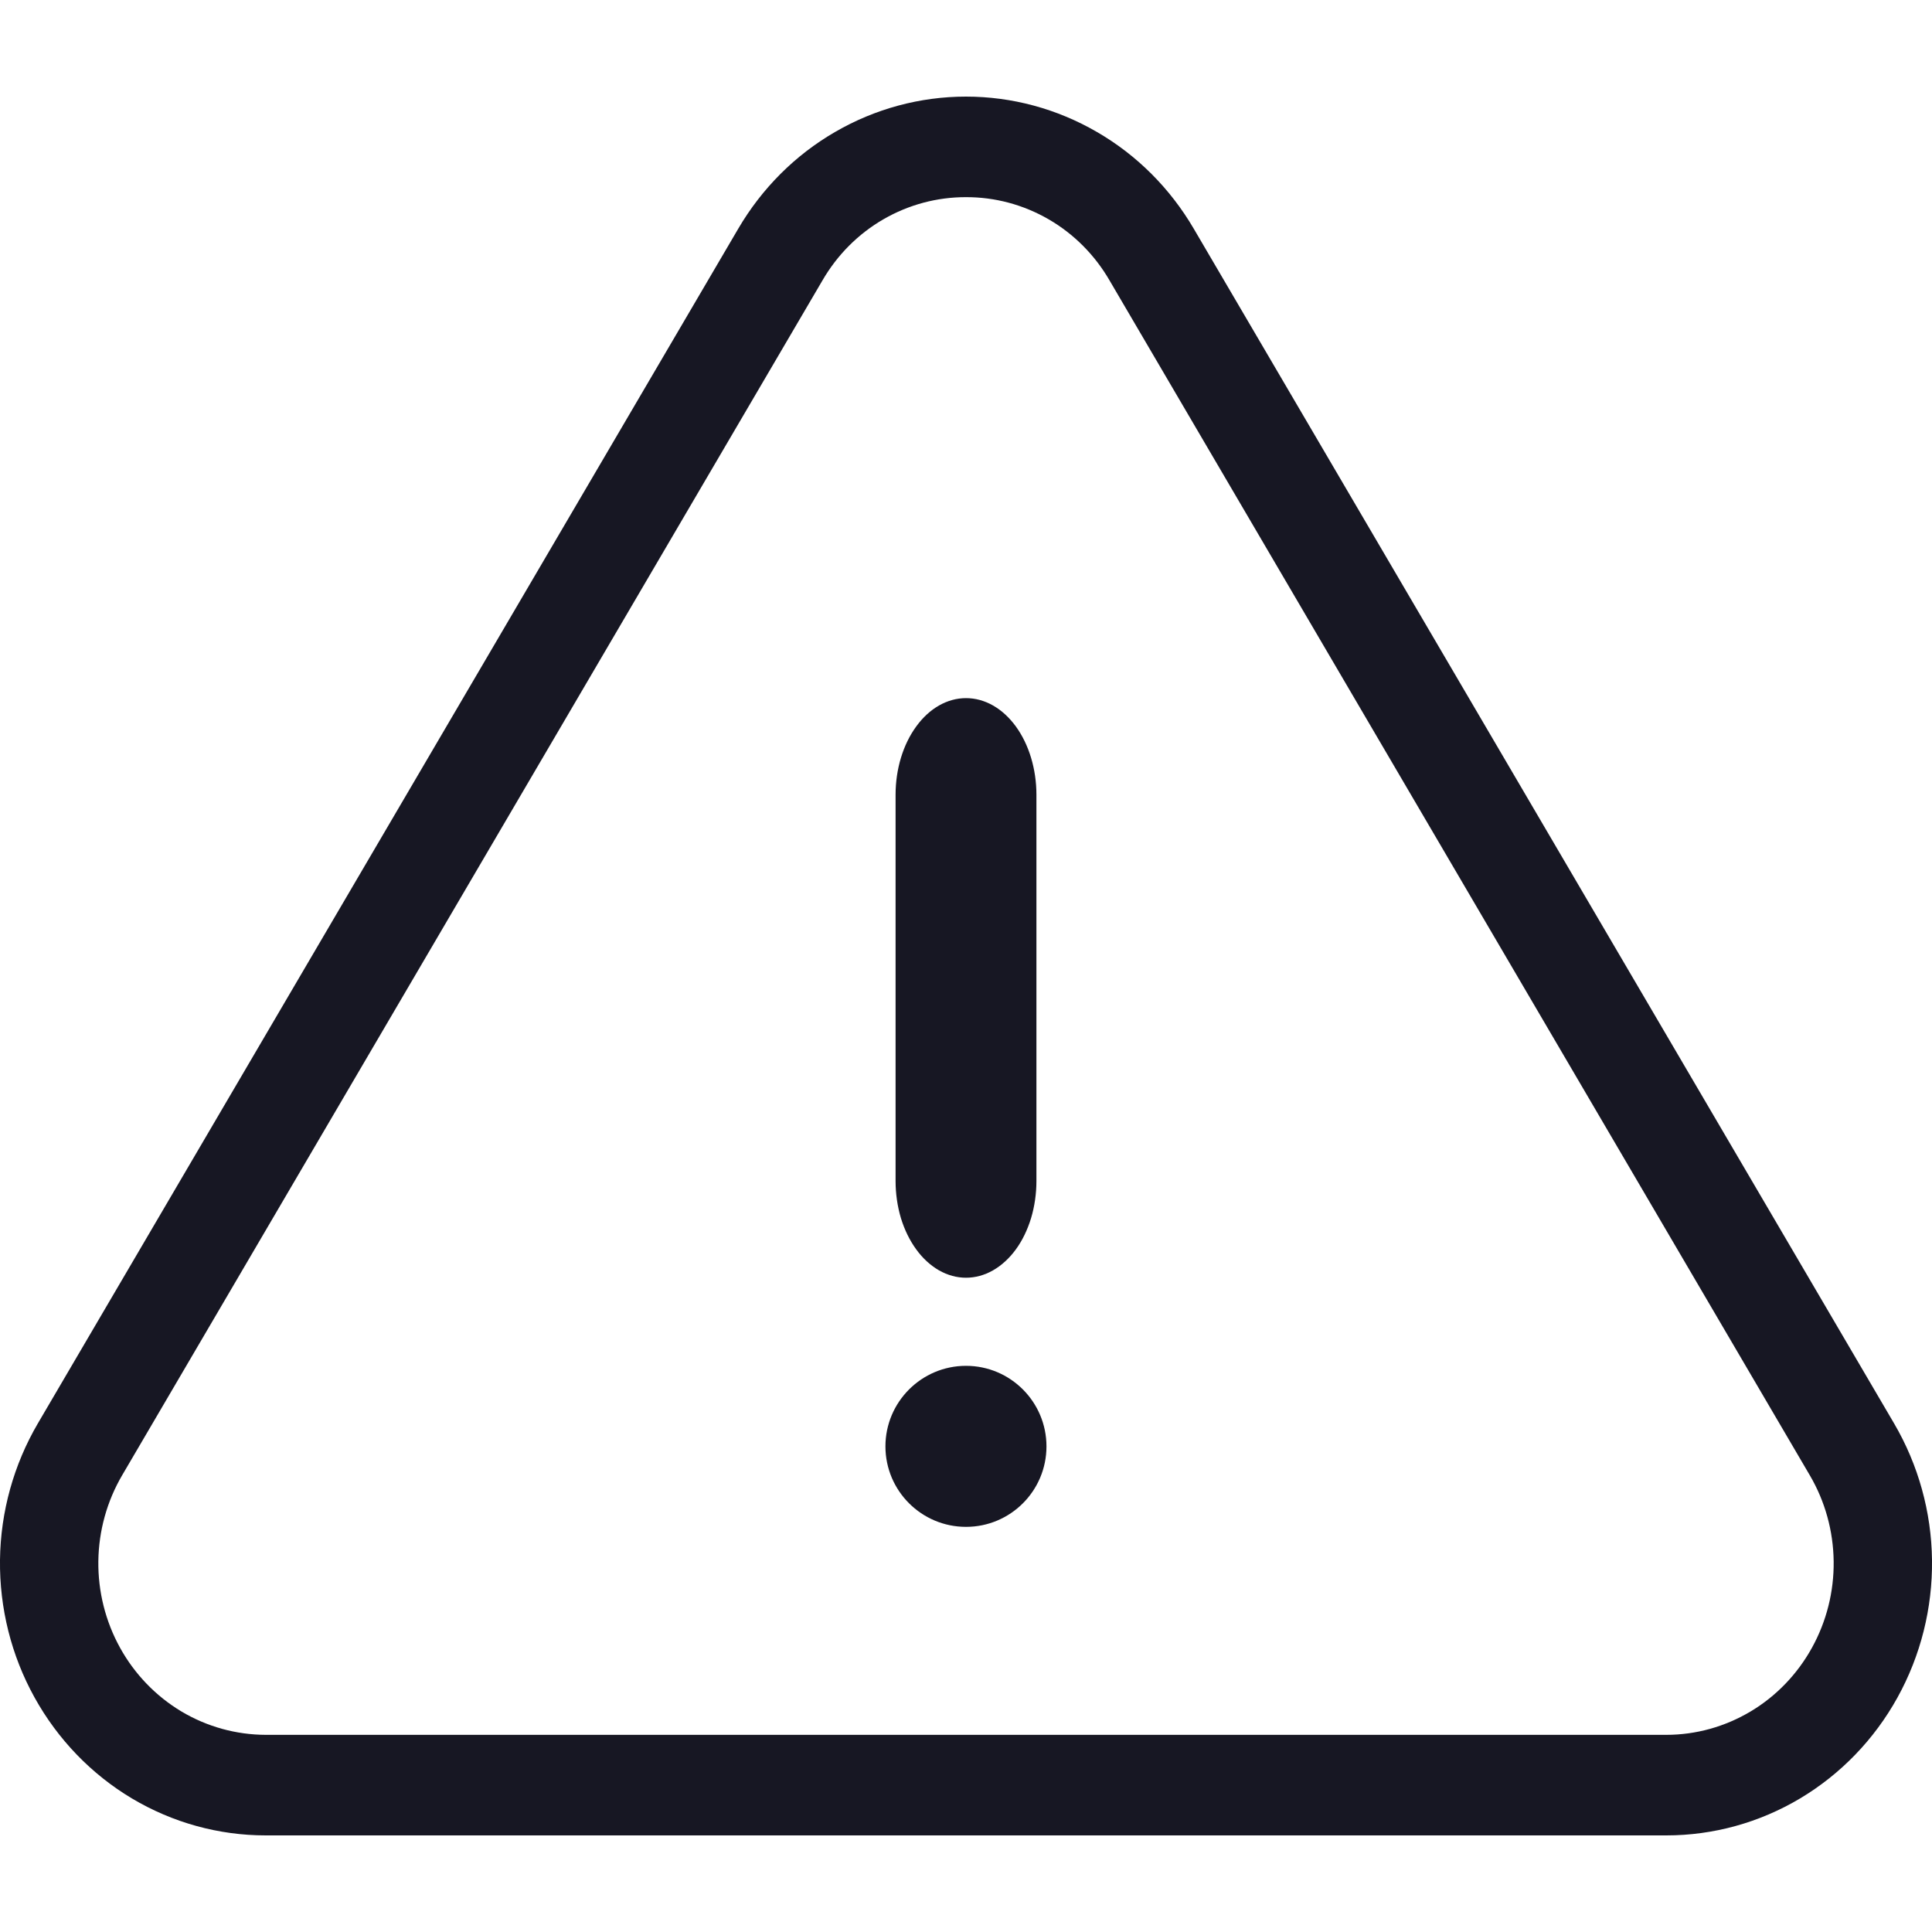
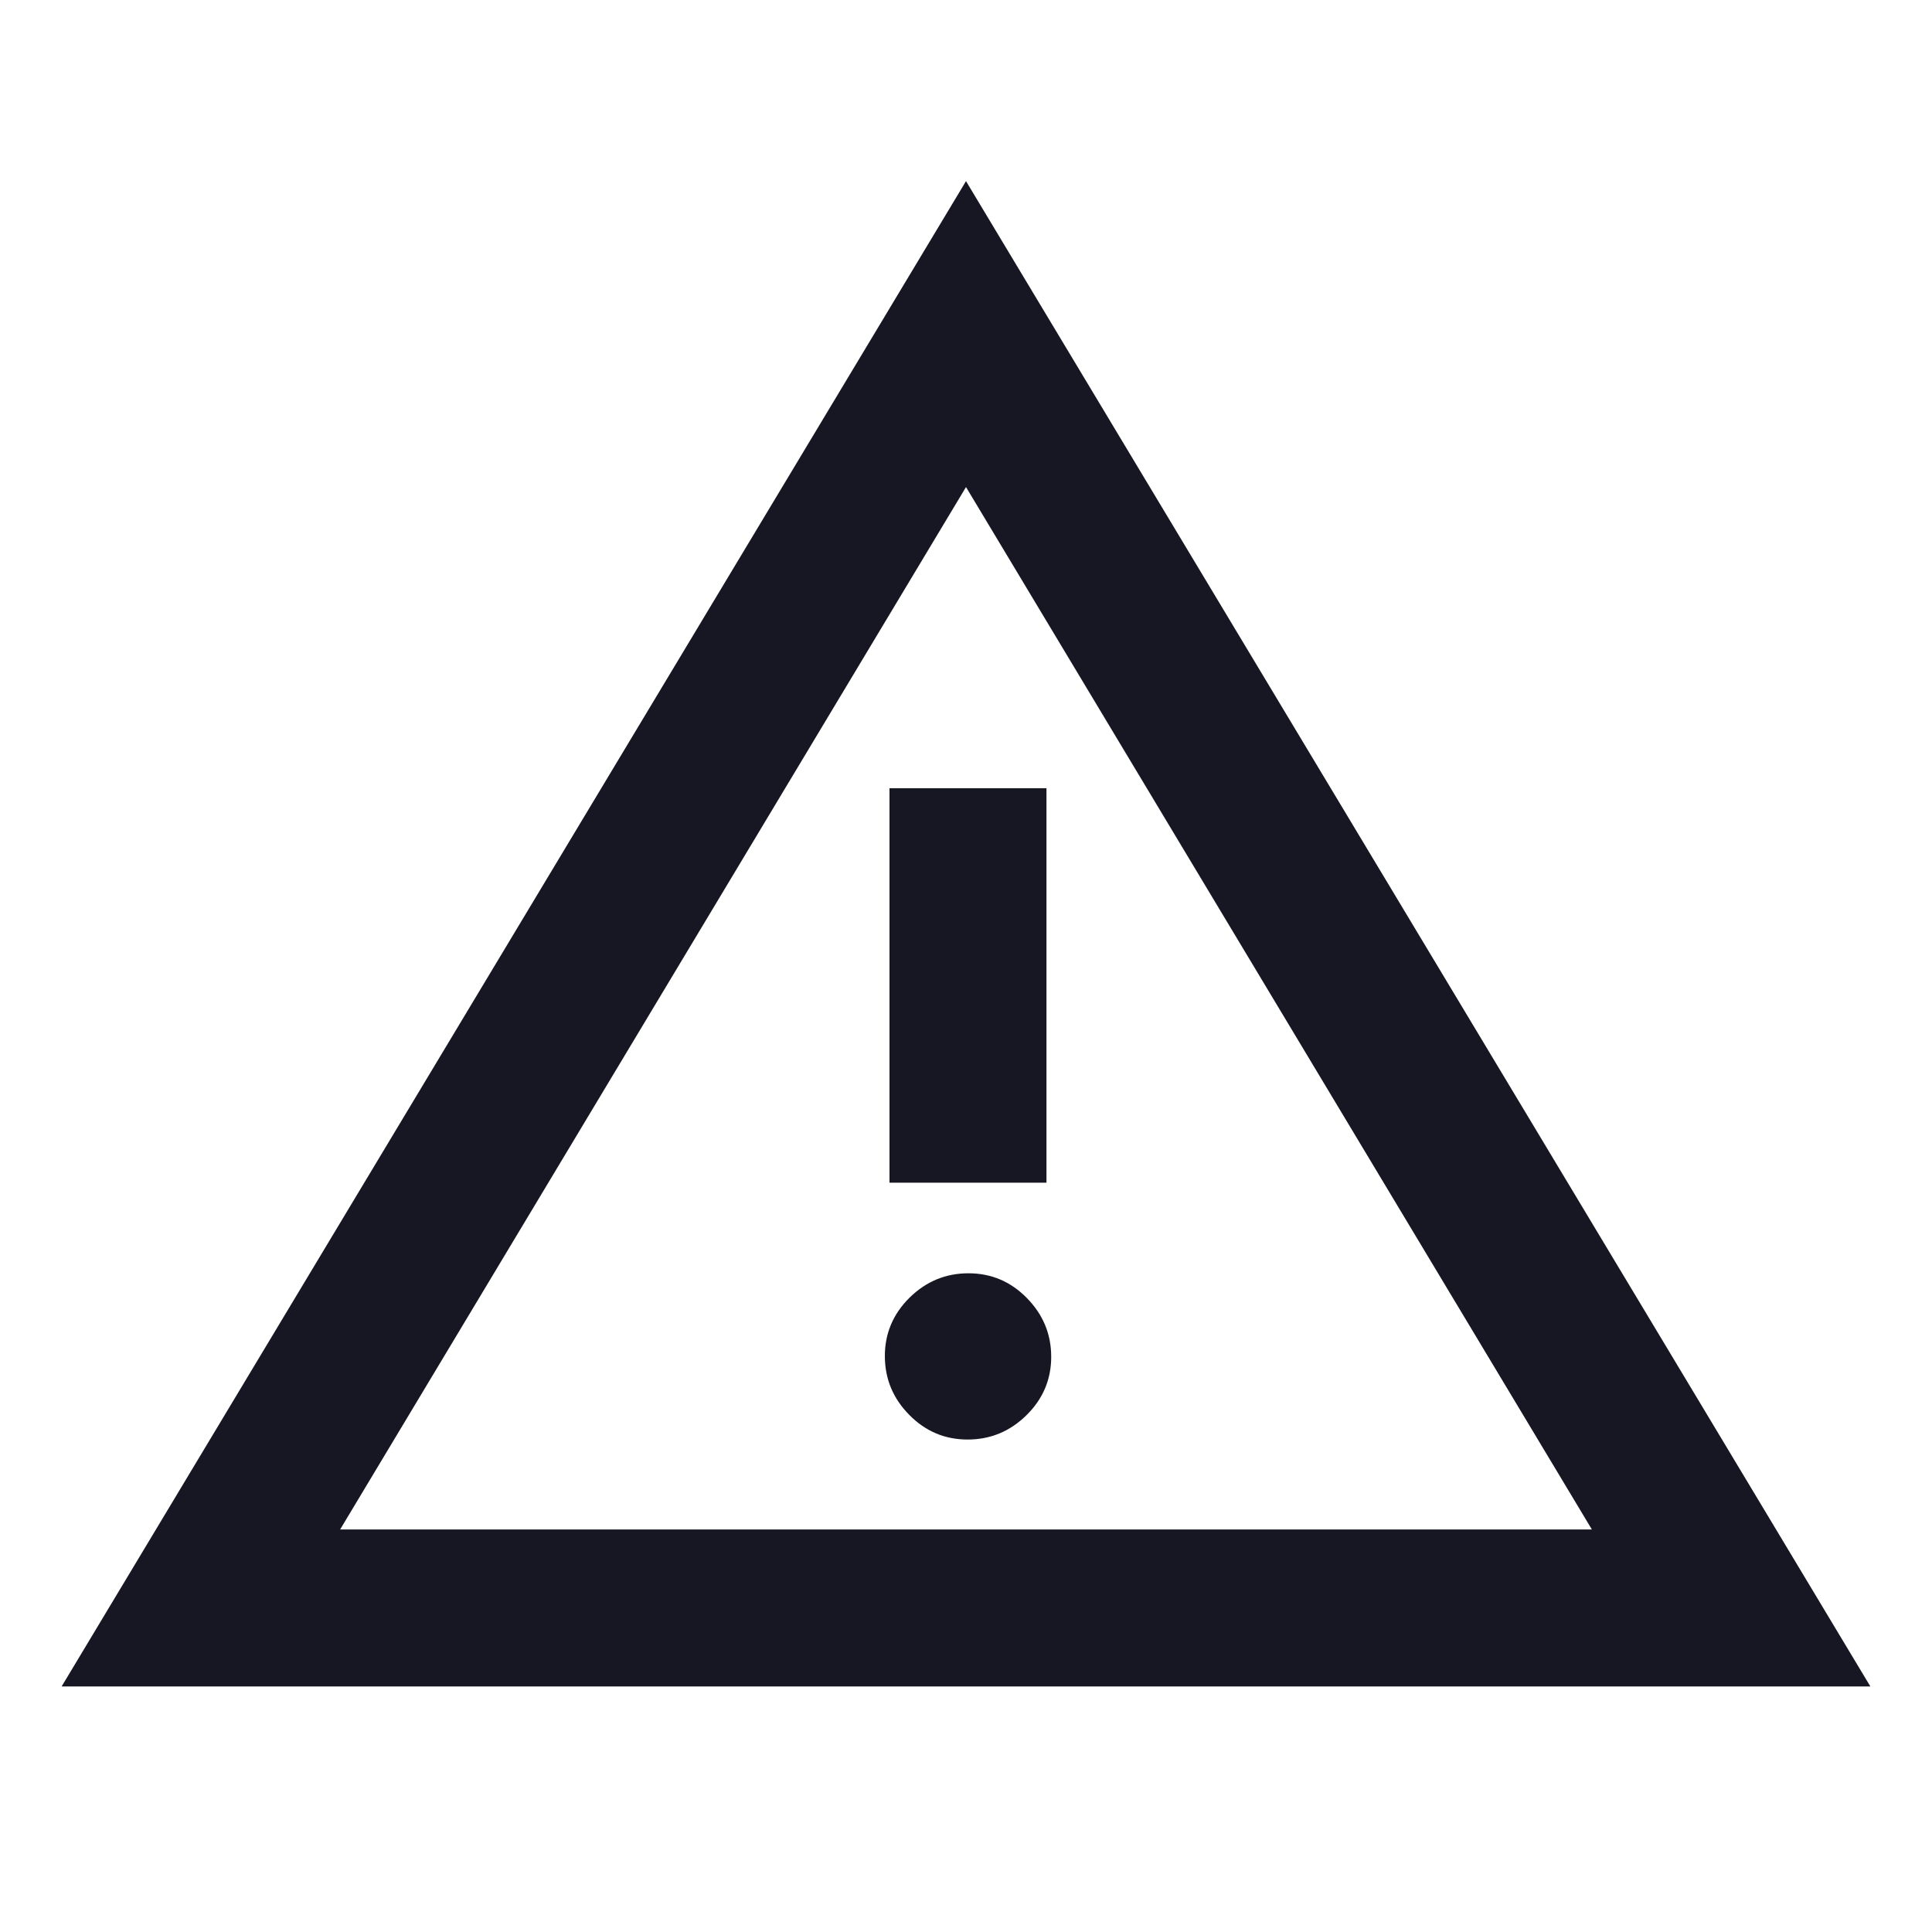
<svg xmlns="http://www.w3.org/2000/svg" width="20" height="20" viewBox="0 0 20 20" fill="none">
-   <path d="M17.249 19H2.751C2.264 19 1.786 18.868 1.365 18.617C0.945 18.366 0.597 18.005 0.357 17.571C0.117 17.138 -0.006 16.647 0 16.148C0.006 15.65 0.142 15.162 0.392 14.735L7.642 2.368C7.886 1.951 8.231 1.605 8.645 1.366C9.058 1.126 9.525 1 10 1C10.475 1 10.942 1.126 11.355 1.366C11.769 1.605 12.114 1.951 12.358 2.368L19.608 14.736C19.858 15.163 19.994 15.651 20 16.149C20.006 16.647 19.883 17.138 19.643 17.572C19.403 18.006 19.055 18.366 18.635 18.617C18.214 18.868 17.736 19 17.249 19ZM10 2.041C9.701 2.04 9.406 2.119 9.145 2.27C8.884 2.421 8.667 2.639 8.514 2.903L1.265 15.271C1.107 15.54 1.022 15.848 1.018 16.161C1.014 16.475 1.092 16.785 1.243 17.058C1.394 17.331 1.613 17.558 1.878 17.717C2.143 17.875 2.444 17.958 2.751 17.959H17.249C17.556 17.959 17.857 17.875 18.122 17.717C18.387 17.559 18.606 17.331 18.757 17.058C18.908 16.785 18.986 16.476 18.982 16.162C18.978 15.848 18.893 15.541 18.735 15.272L11.486 2.903C11.333 2.639 11.116 2.421 10.855 2.27C10.594 2.119 10.3 2.04 10 2.041Z" fill="#171723" />
-   <path d="M10 15.806C10.46 15.806 10.833 15.433 10.833 14.973C10.833 14.513 10.46 14.139 10 14.139C9.54 14.139 9.166 14.513 9.166 14.973C9.166 15.433 9.54 15.806 10 15.806Z" fill="#171723" />
-   <path d="M10 13.227C9.904 13.227 9.81 13.201 9.721 13.151C9.633 13.1 9.552 13.027 9.485 12.934C9.417 12.841 9.363 12.73 9.326 12.609C9.29 12.488 9.271 12.357 9.271 12.226V8.227C9.271 7.962 9.348 7.707 9.485 7.52C9.621 7.332 9.807 7.227 10 7.227C10.194 7.227 10.379 7.332 10.516 7.52C10.652 7.707 10.729 7.962 10.729 8.227V12.226C10.729 12.357 10.71 12.488 10.674 12.609C10.637 12.73 10.584 12.841 10.516 12.934C10.448 13.027 10.368 13.1 10.279 13.151C10.191 13.201 10.096 13.227 10 13.227Z" fill="#171723" />
+   <path d="M0.638 17.458L10 1.875L19.362 17.458H0.638ZM3.521 15.833H16.479L10 5.042L3.521 15.833ZM10.017 14.902C10.252 14.902 10.455 14.818 10.625 14.651C10.796 14.483 10.882 14.281 10.882 14.046C10.882 13.811 10.798 13.608 10.63 13.437C10.462 13.266 10.261 13.181 10.025 13.181C9.79 13.181 9.587 13.265 9.416 13.433C9.246 13.601 9.16 13.802 9.16 14.037C9.16 14.273 9.244 14.476 9.412 14.646C9.58 14.817 9.781 14.902 10.017 14.902ZM9.208 12.243H10.833V8.16H9.208V12.243Z" fill="#171723" />
</svg>
